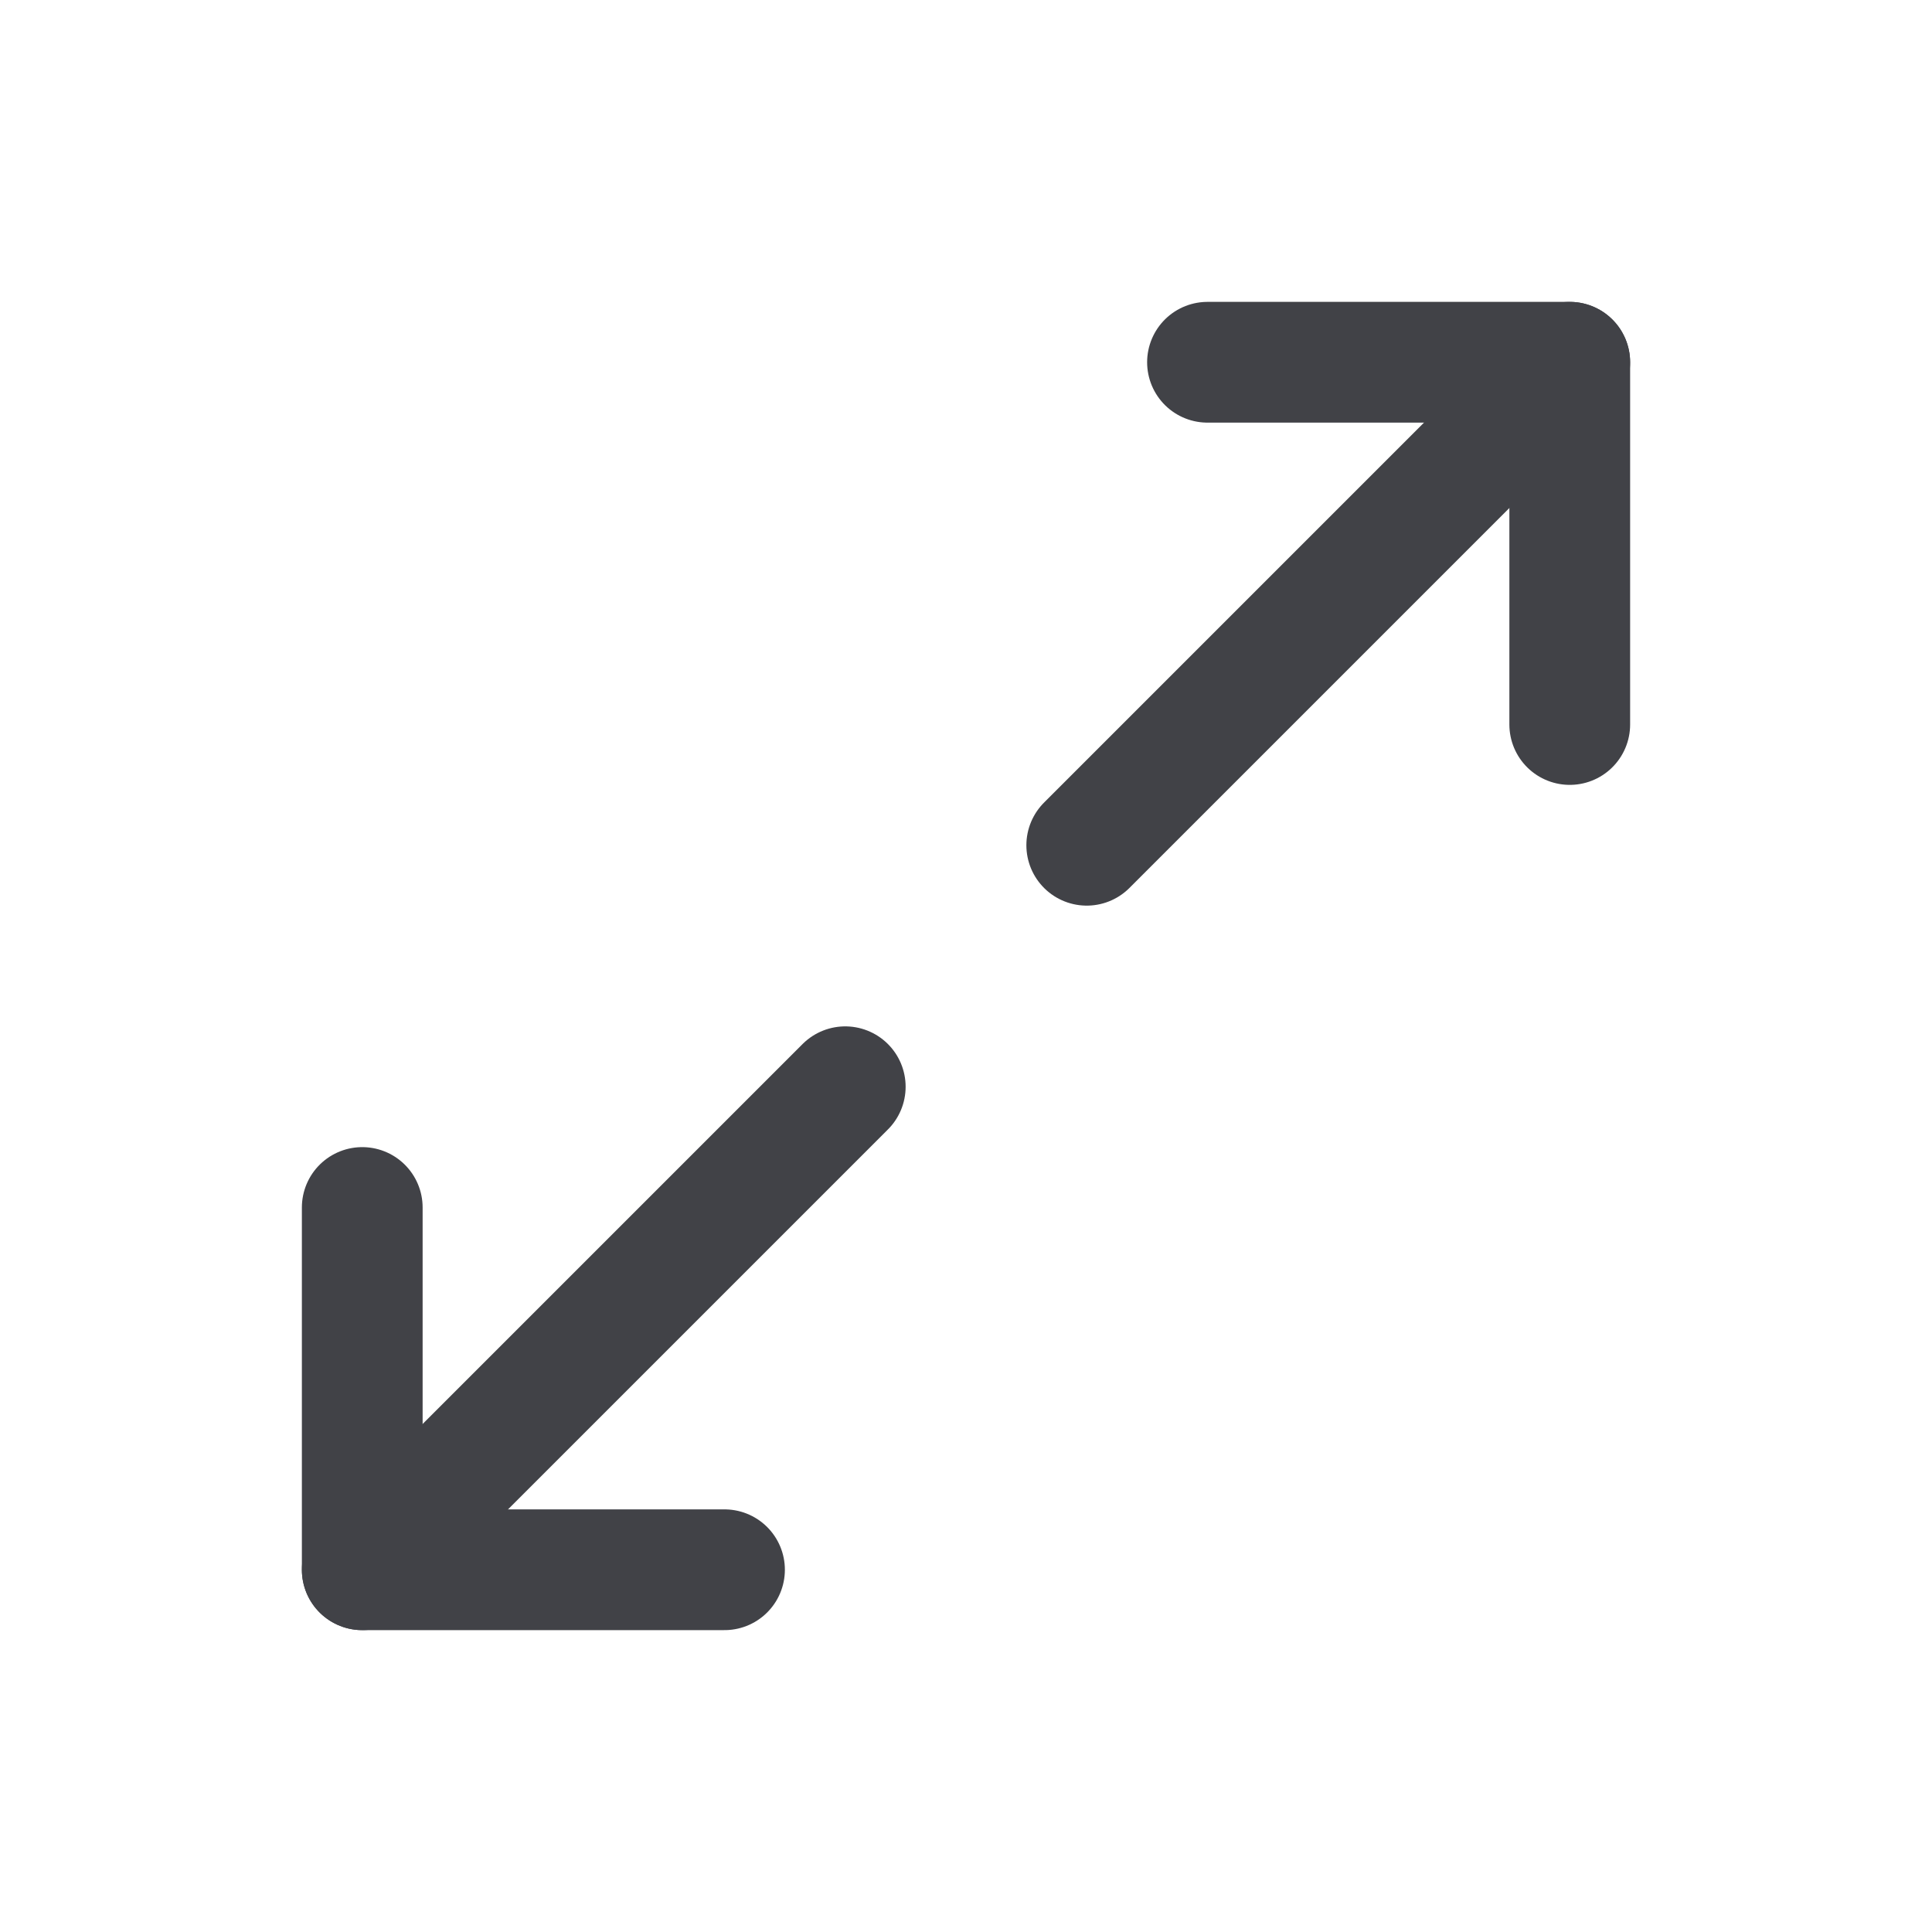
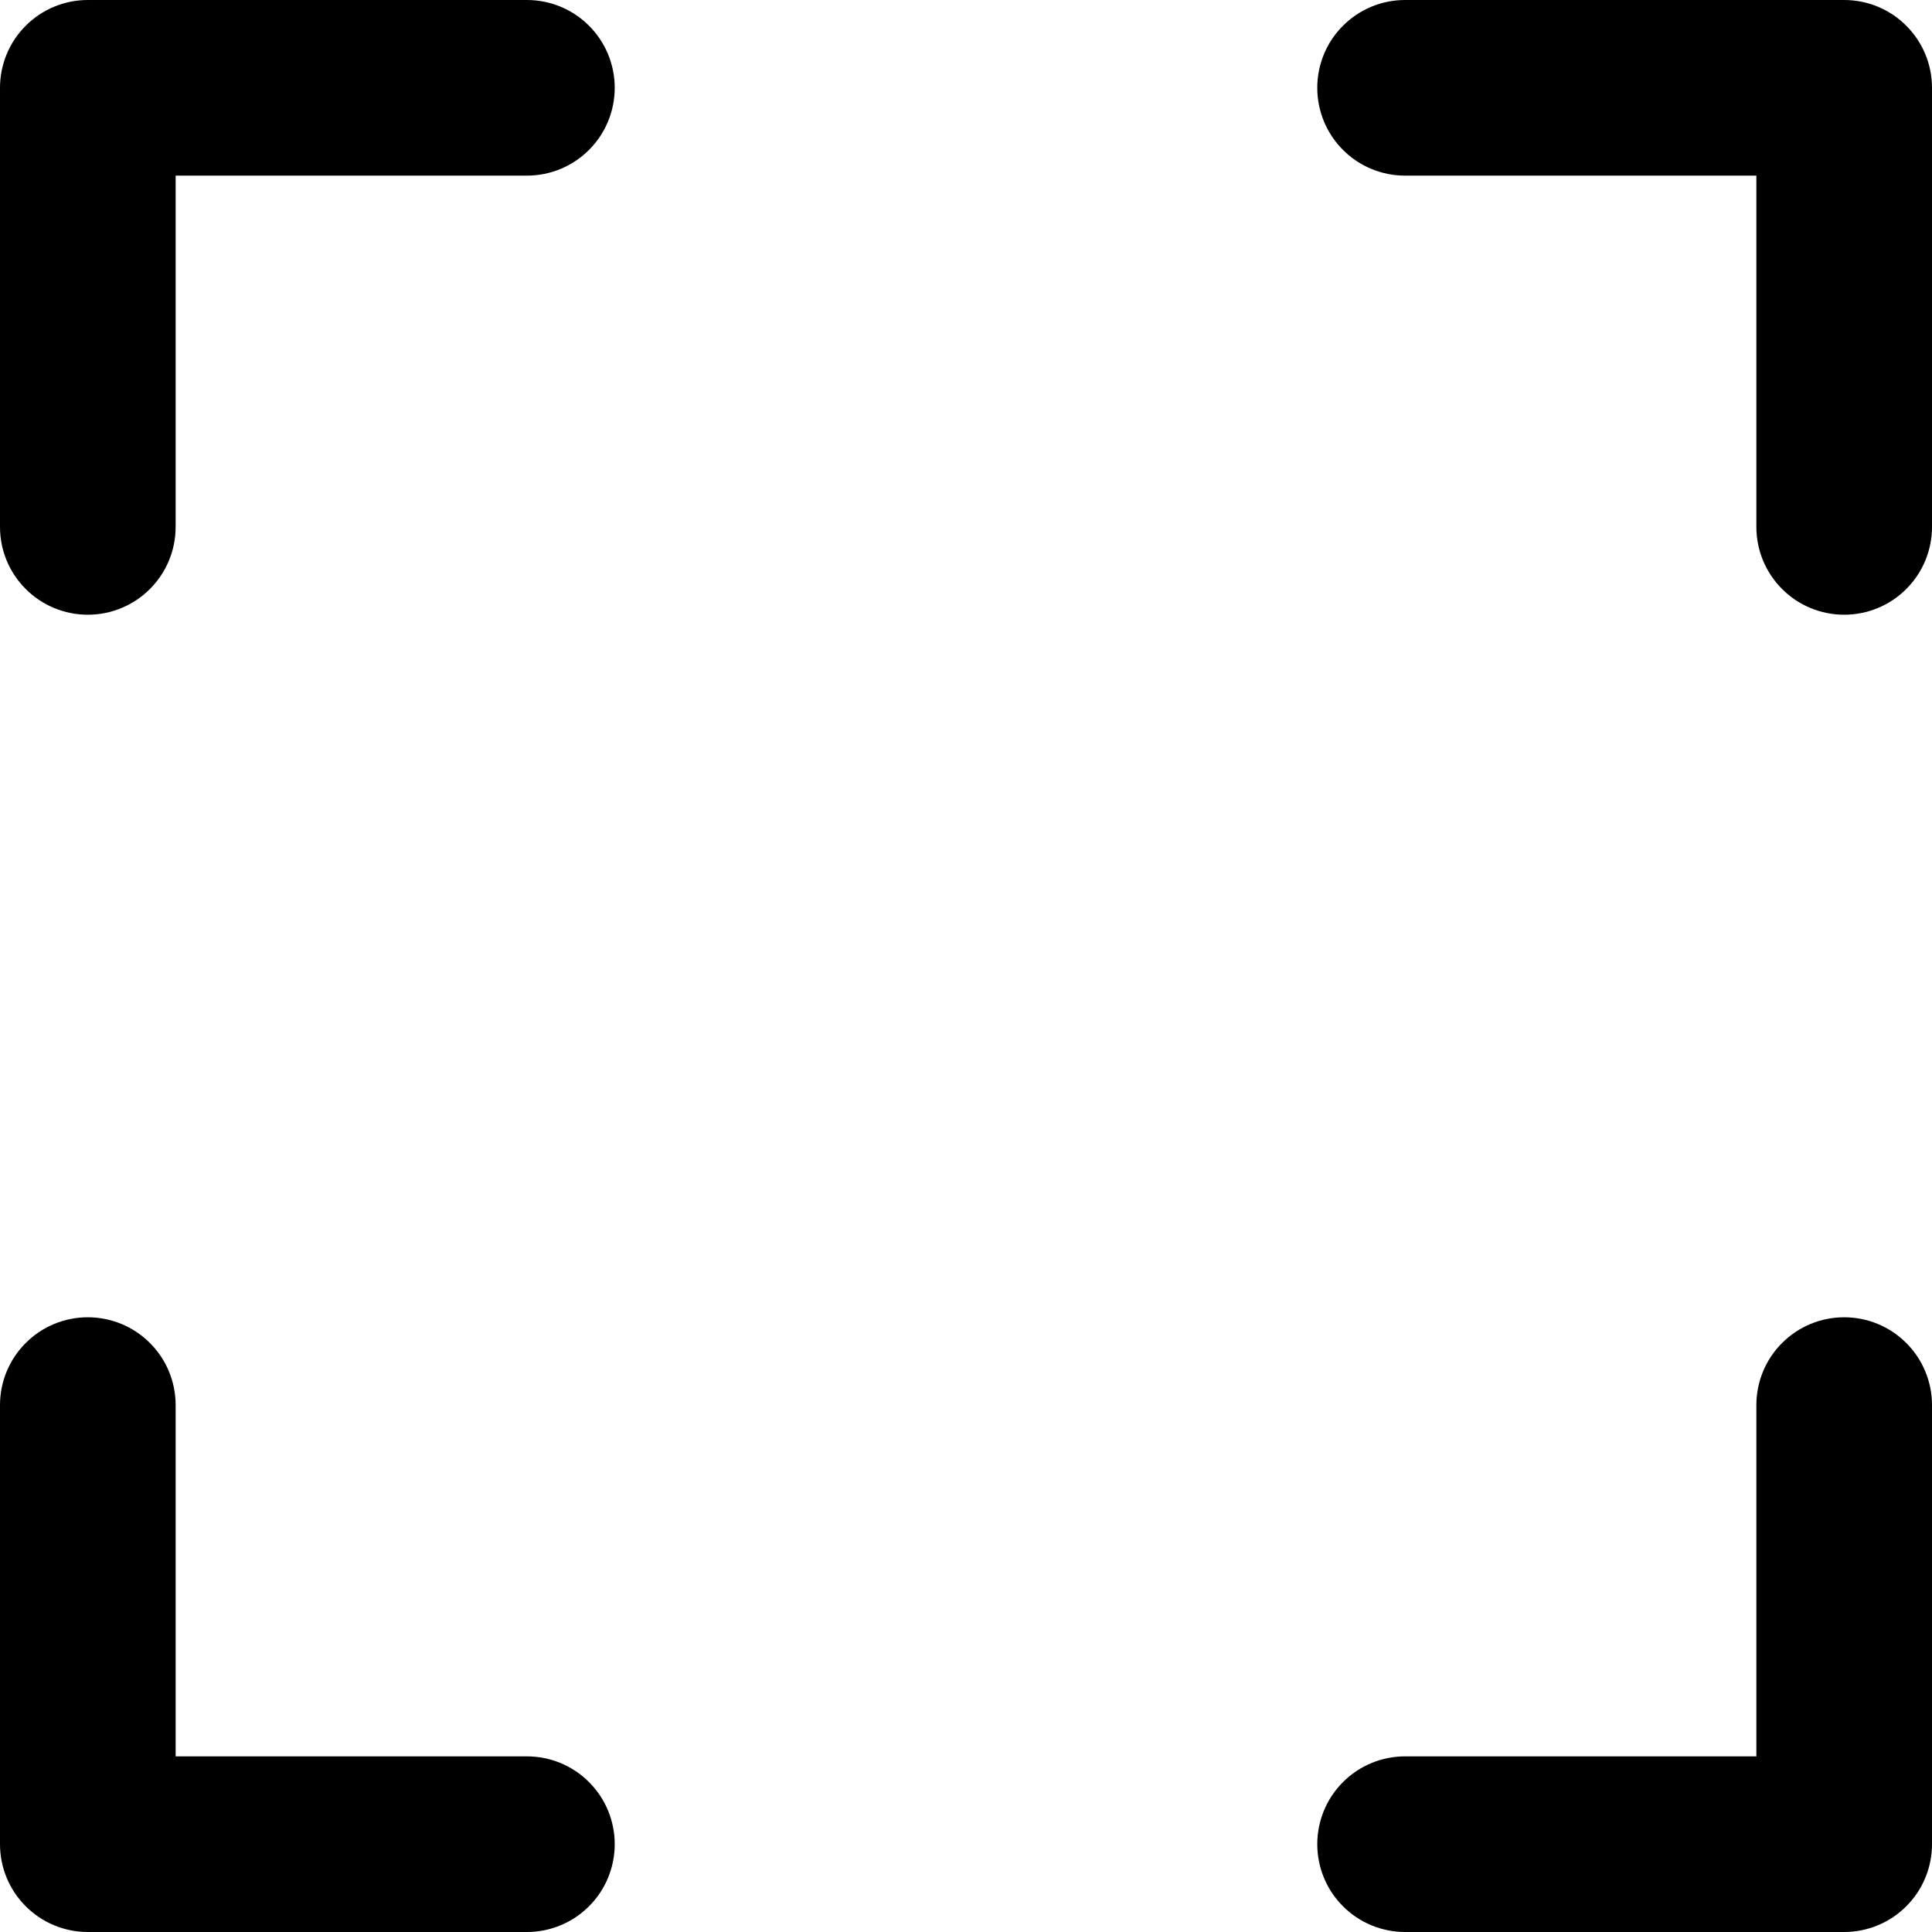
- <svg xmlns="http://www.w3.org/2000/svg" viewBox="0 0 256 256">
-   <rect width="256" height="256" fill="none" />
-   <polyline points="160 48 208 48 208 96" fill="none" stroke="#414247" stroke-linecap="round" stroke-linejoin="round" stroke-width="16" />
-   <line x1="144" y1="112" x2="208" y2="48" fill="none" stroke="#414247" stroke-linecap="round" stroke-linejoin="round" stroke-width="16" />
-   <polyline points="96 208 48 208 48 160" fill="none" stroke="#414247" stroke-linecap="round" stroke-linejoin="round" stroke-width="16" />
-   <line x1="112" y1="144" x2="48" y2="208" fill="none" stroke="#414247" stroke-linecap="round" stroke-linejoin="round" stroke-width="16" />
+ <svg xmlns="http://www.w3.org/2000/svg" viewBox="0 0 22 22" fill="none">
+   <path d="M22 1V6C22 6.265 21.895 6.52 21.707 6.707C21.52 6.895 21.265 7 21 7C20.735 7 20.48 6.895 20.293 6.707C20.105 6.52 20 6.265 20 6V2H16C15.735 2 15.48 1.895 15.293 1.707C15.105 1.52 15 1.265 15 1C15 0.735 15.105 0.48 15.293 0.293C15.48 0.105 15.735 0 16 0H21C21.265 0 21.52 0.105 21.707 0.293C21.895 0.48 22 0.735 22 1ZM6 20H2V16C2 15.735 1.895 15.48 1.707 15.293C1.52 15.105 1.265 15 1 15C0.735 15 0.48 15.105 0.293 15.293C0.105 15.48 0 15.735 0 16V21C0 21.265 0.105 21.52 0.293 21.707C0.48 21.895 0.735 22 1 22H6C6.265 22 6.52 21.895 6.707 21.707C6.895 21.52 7 21.265 7 21C7 20.735 6.895 20.48 6.707 20.293C6.52 20.105 6.265 20 6 20ZM21 15C20.735 15 20.48 15.105 20.293 15.293C20.105 15.48 20 15.735 20 16V20H16C15.735 20 15.48 20.105 15.293 20.293C15.105 20.48 15 20.735 15 21C15 21.265 15.105 21.52 15.293 21.707C15.48 21.895 15.735 22 16 22H21C21.265 22 21.52 21.895 21.707 21.707C21.895 21.52 22 21.265 22 21V16C22 15.735 21.895 15.48 21.707 15.293C21.52 15.105 21.265 15 21 15ZM6 0H1C0.735 0 0.48 0.105 0.293 0.293C0.105 0.48 0 0.735 0 1V6C0 6.265 0.105 6.52 0.293 6.707C0.48 6.895 0.735 7 1 7C1.265 7 1.52 6.895 1.707 6.707C1.895 6.52 2 6.265 2 6V2H6C6.265 2 6.52 1.895 6.707 1.707C6.895 1.52 7 1.265 7 1C7 0.735 6.895 0.48 6.707 0.293C6.52 0.105 6.265 0 6 0Z" fill="currentColor" />
</svg>
